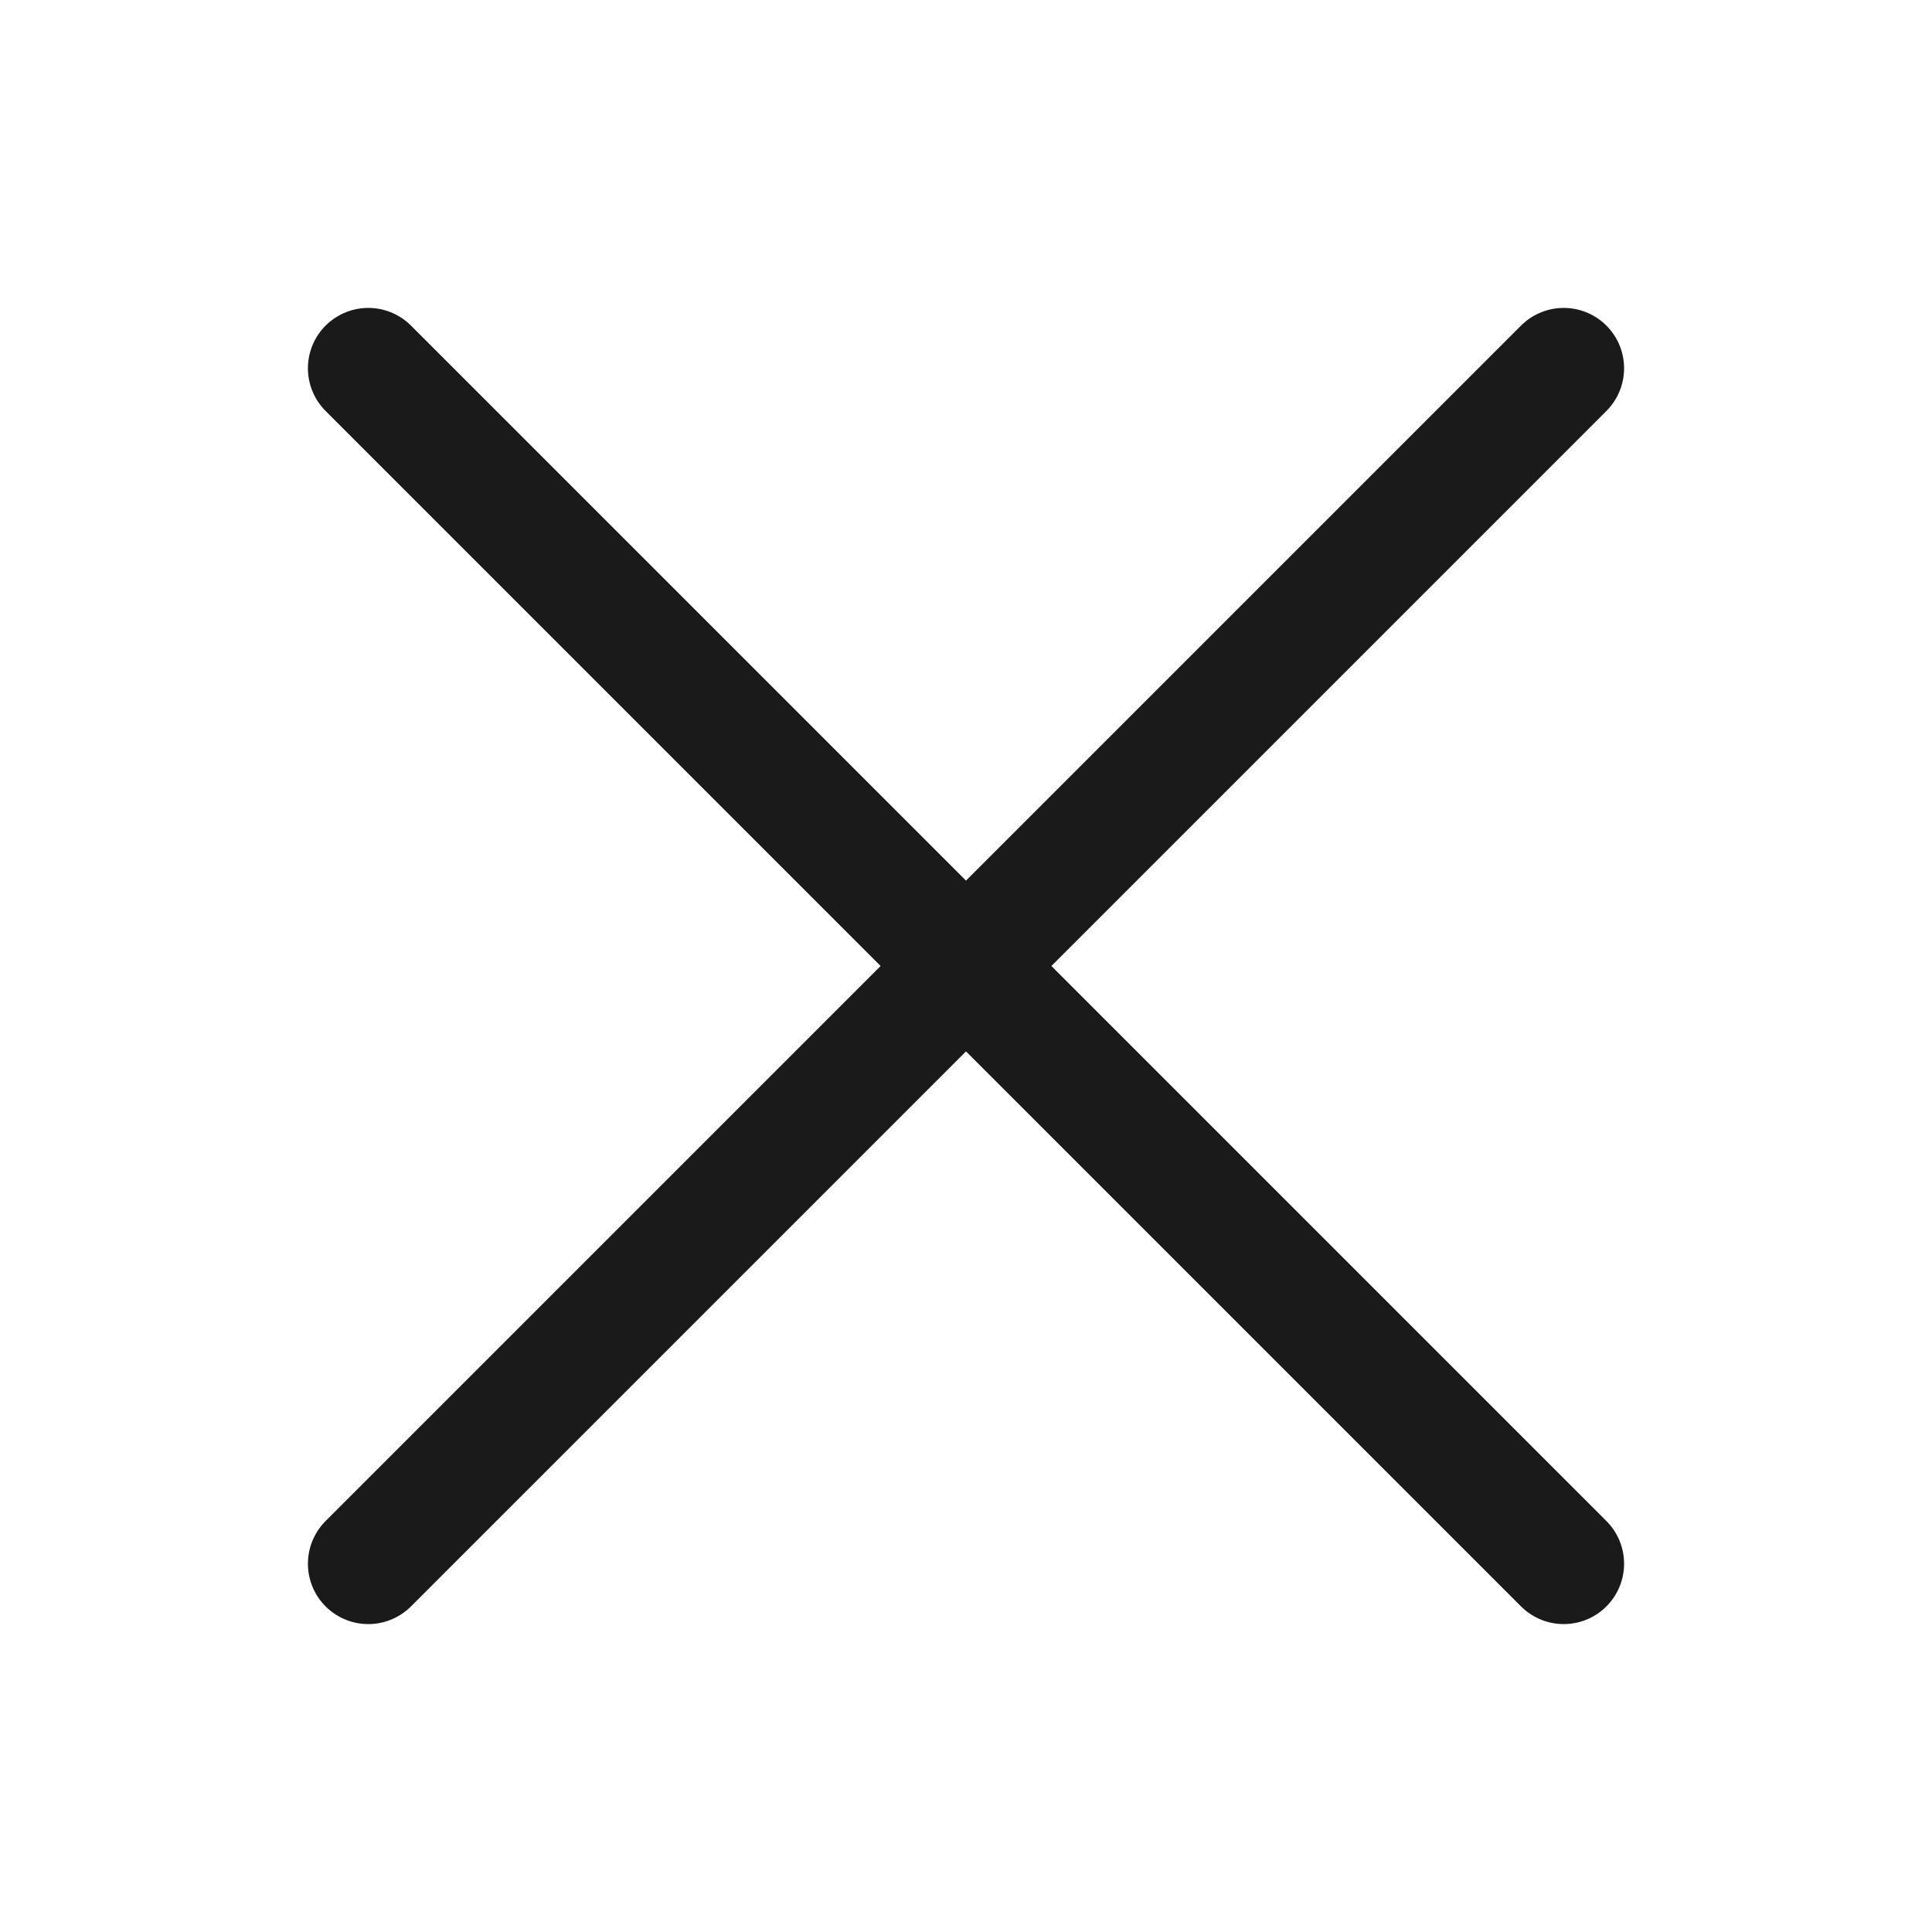
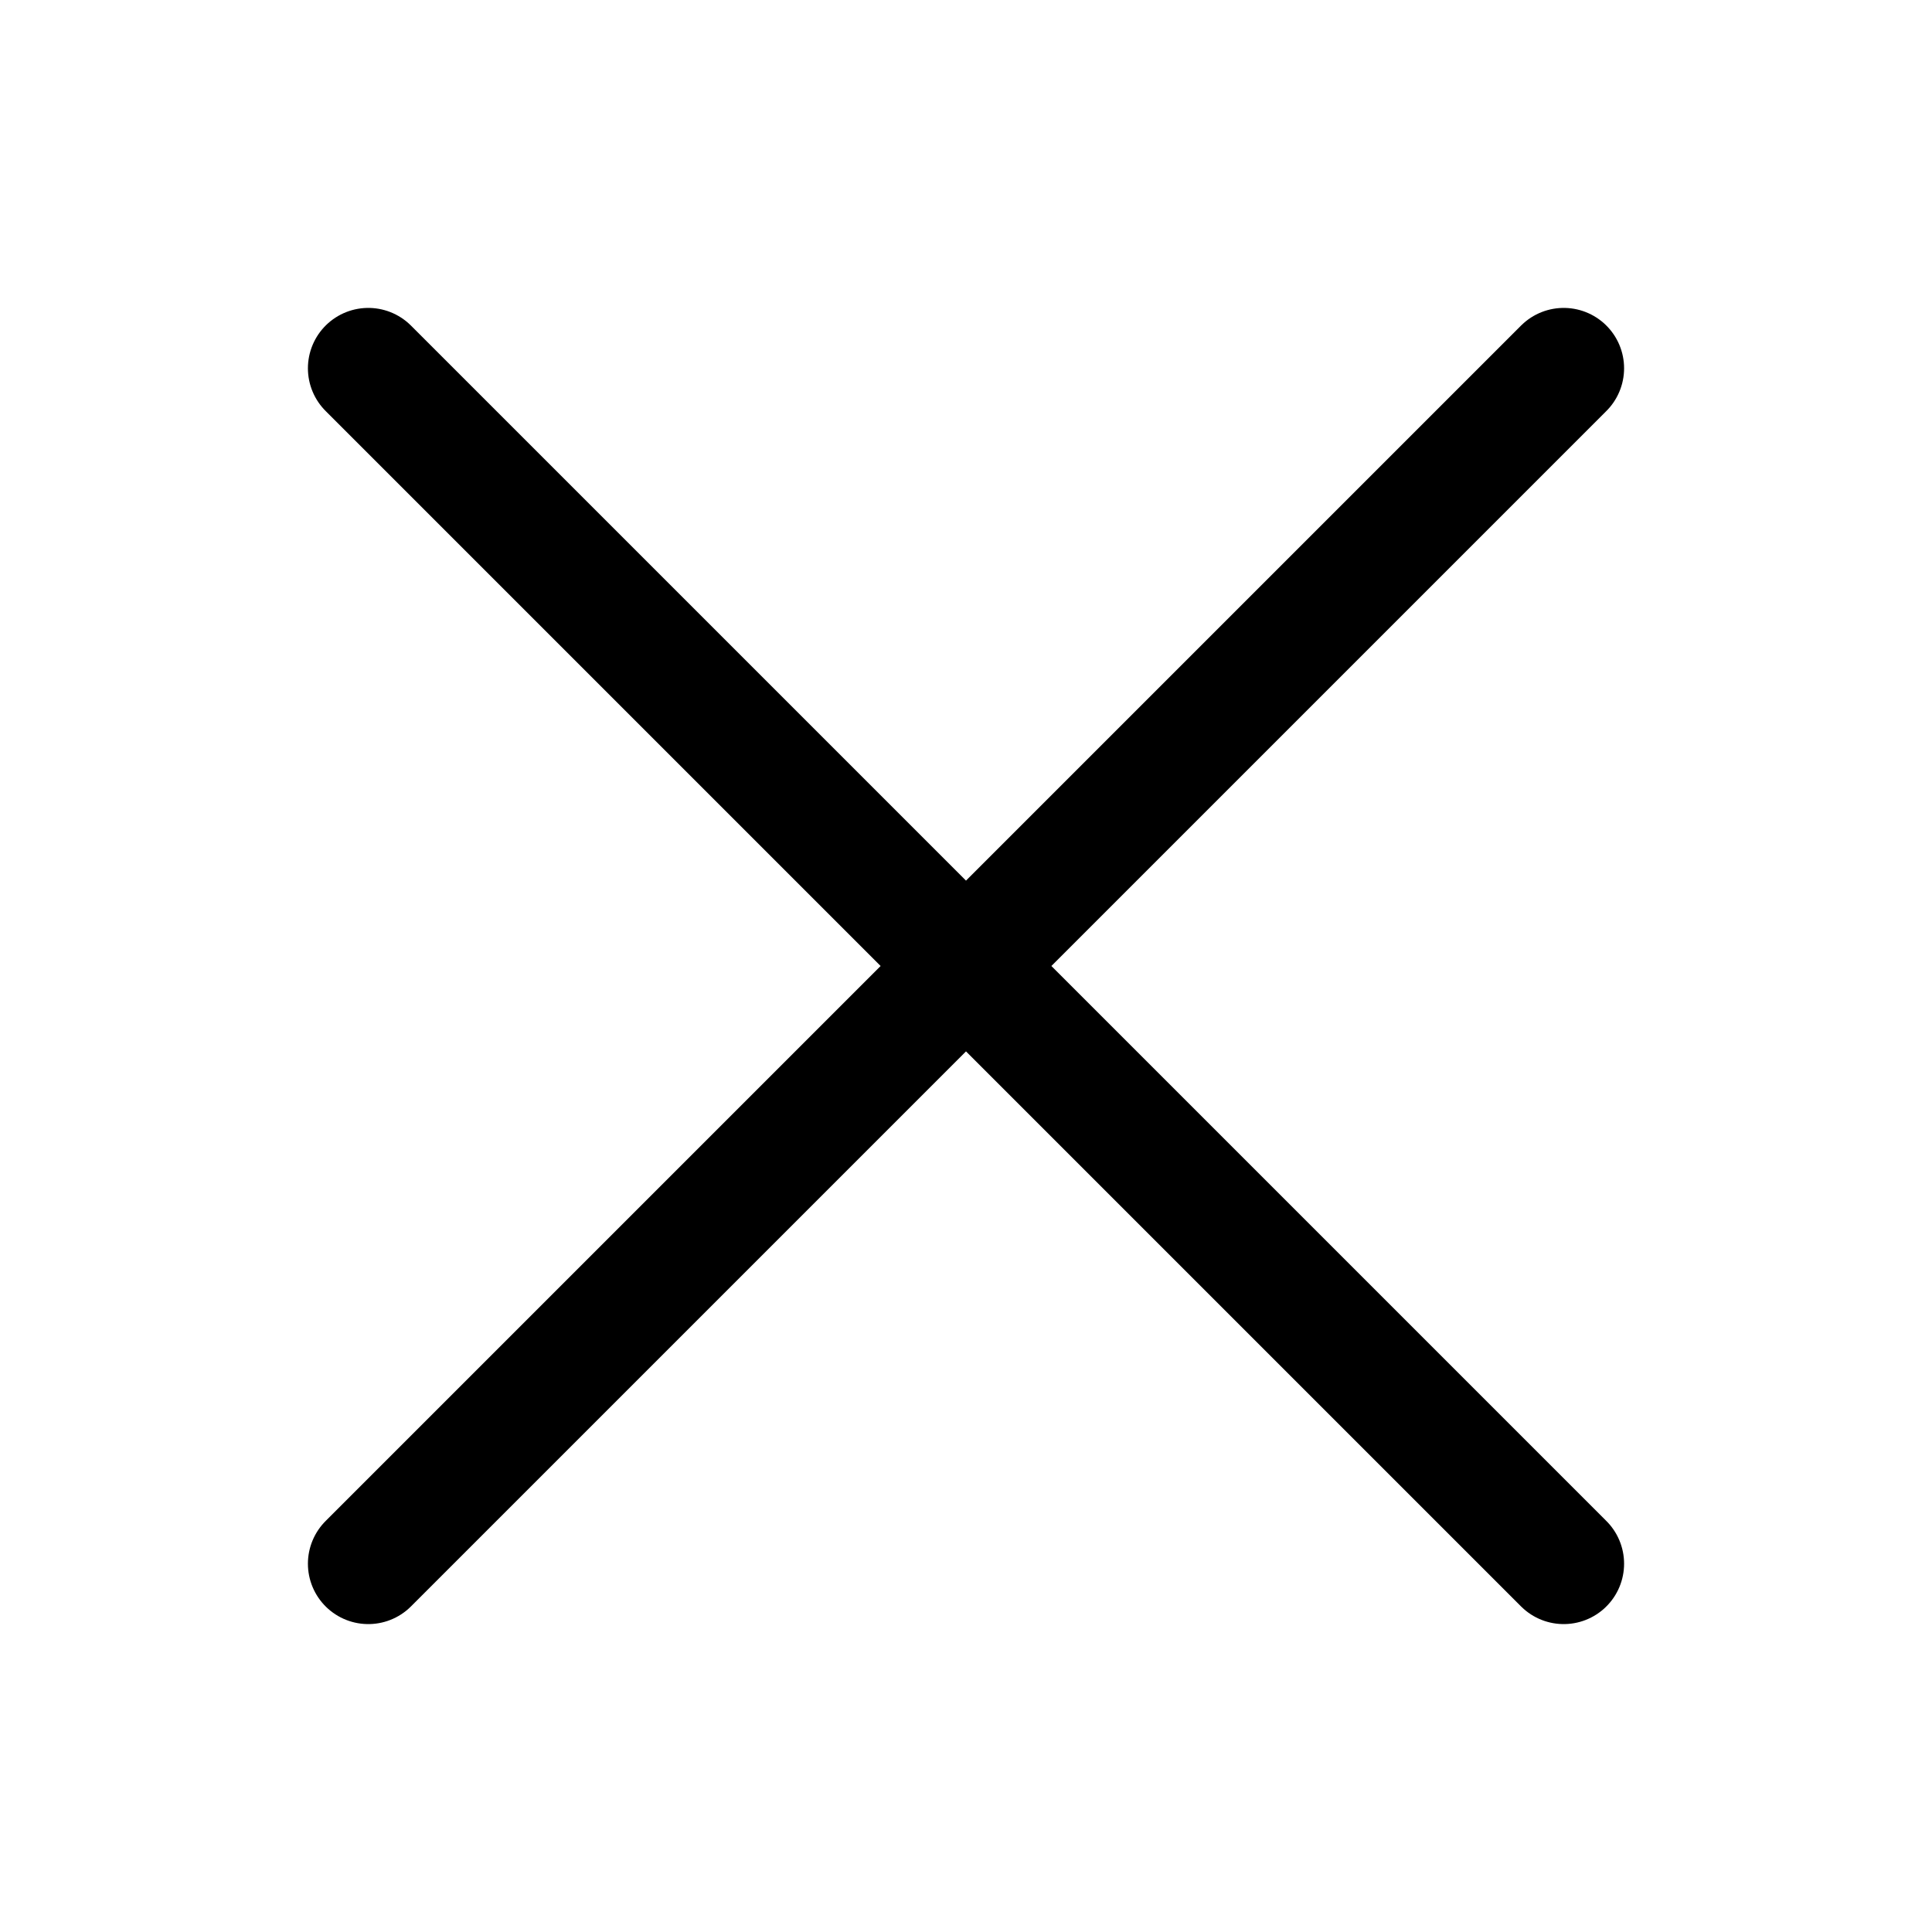
<svg xmlns="http://www.w3.org/2000/svg" width="16" height="16" viewBox="0 0 16 16" fill="none">
-   <path d="M3.05 12.95L12.95 3.05M12.95 12.95L3.05 3.05" stroke="black" stroke-opacity="0.898" stroke-linecap="round" stroke-linejoin="round" />
+   <path d="M3.05 12.95L12.95 3.05M12.95 12.95L3.05 3.05" stroke="black" stroke-linecap="round" stroke-linejoin="round" />
</svg>
